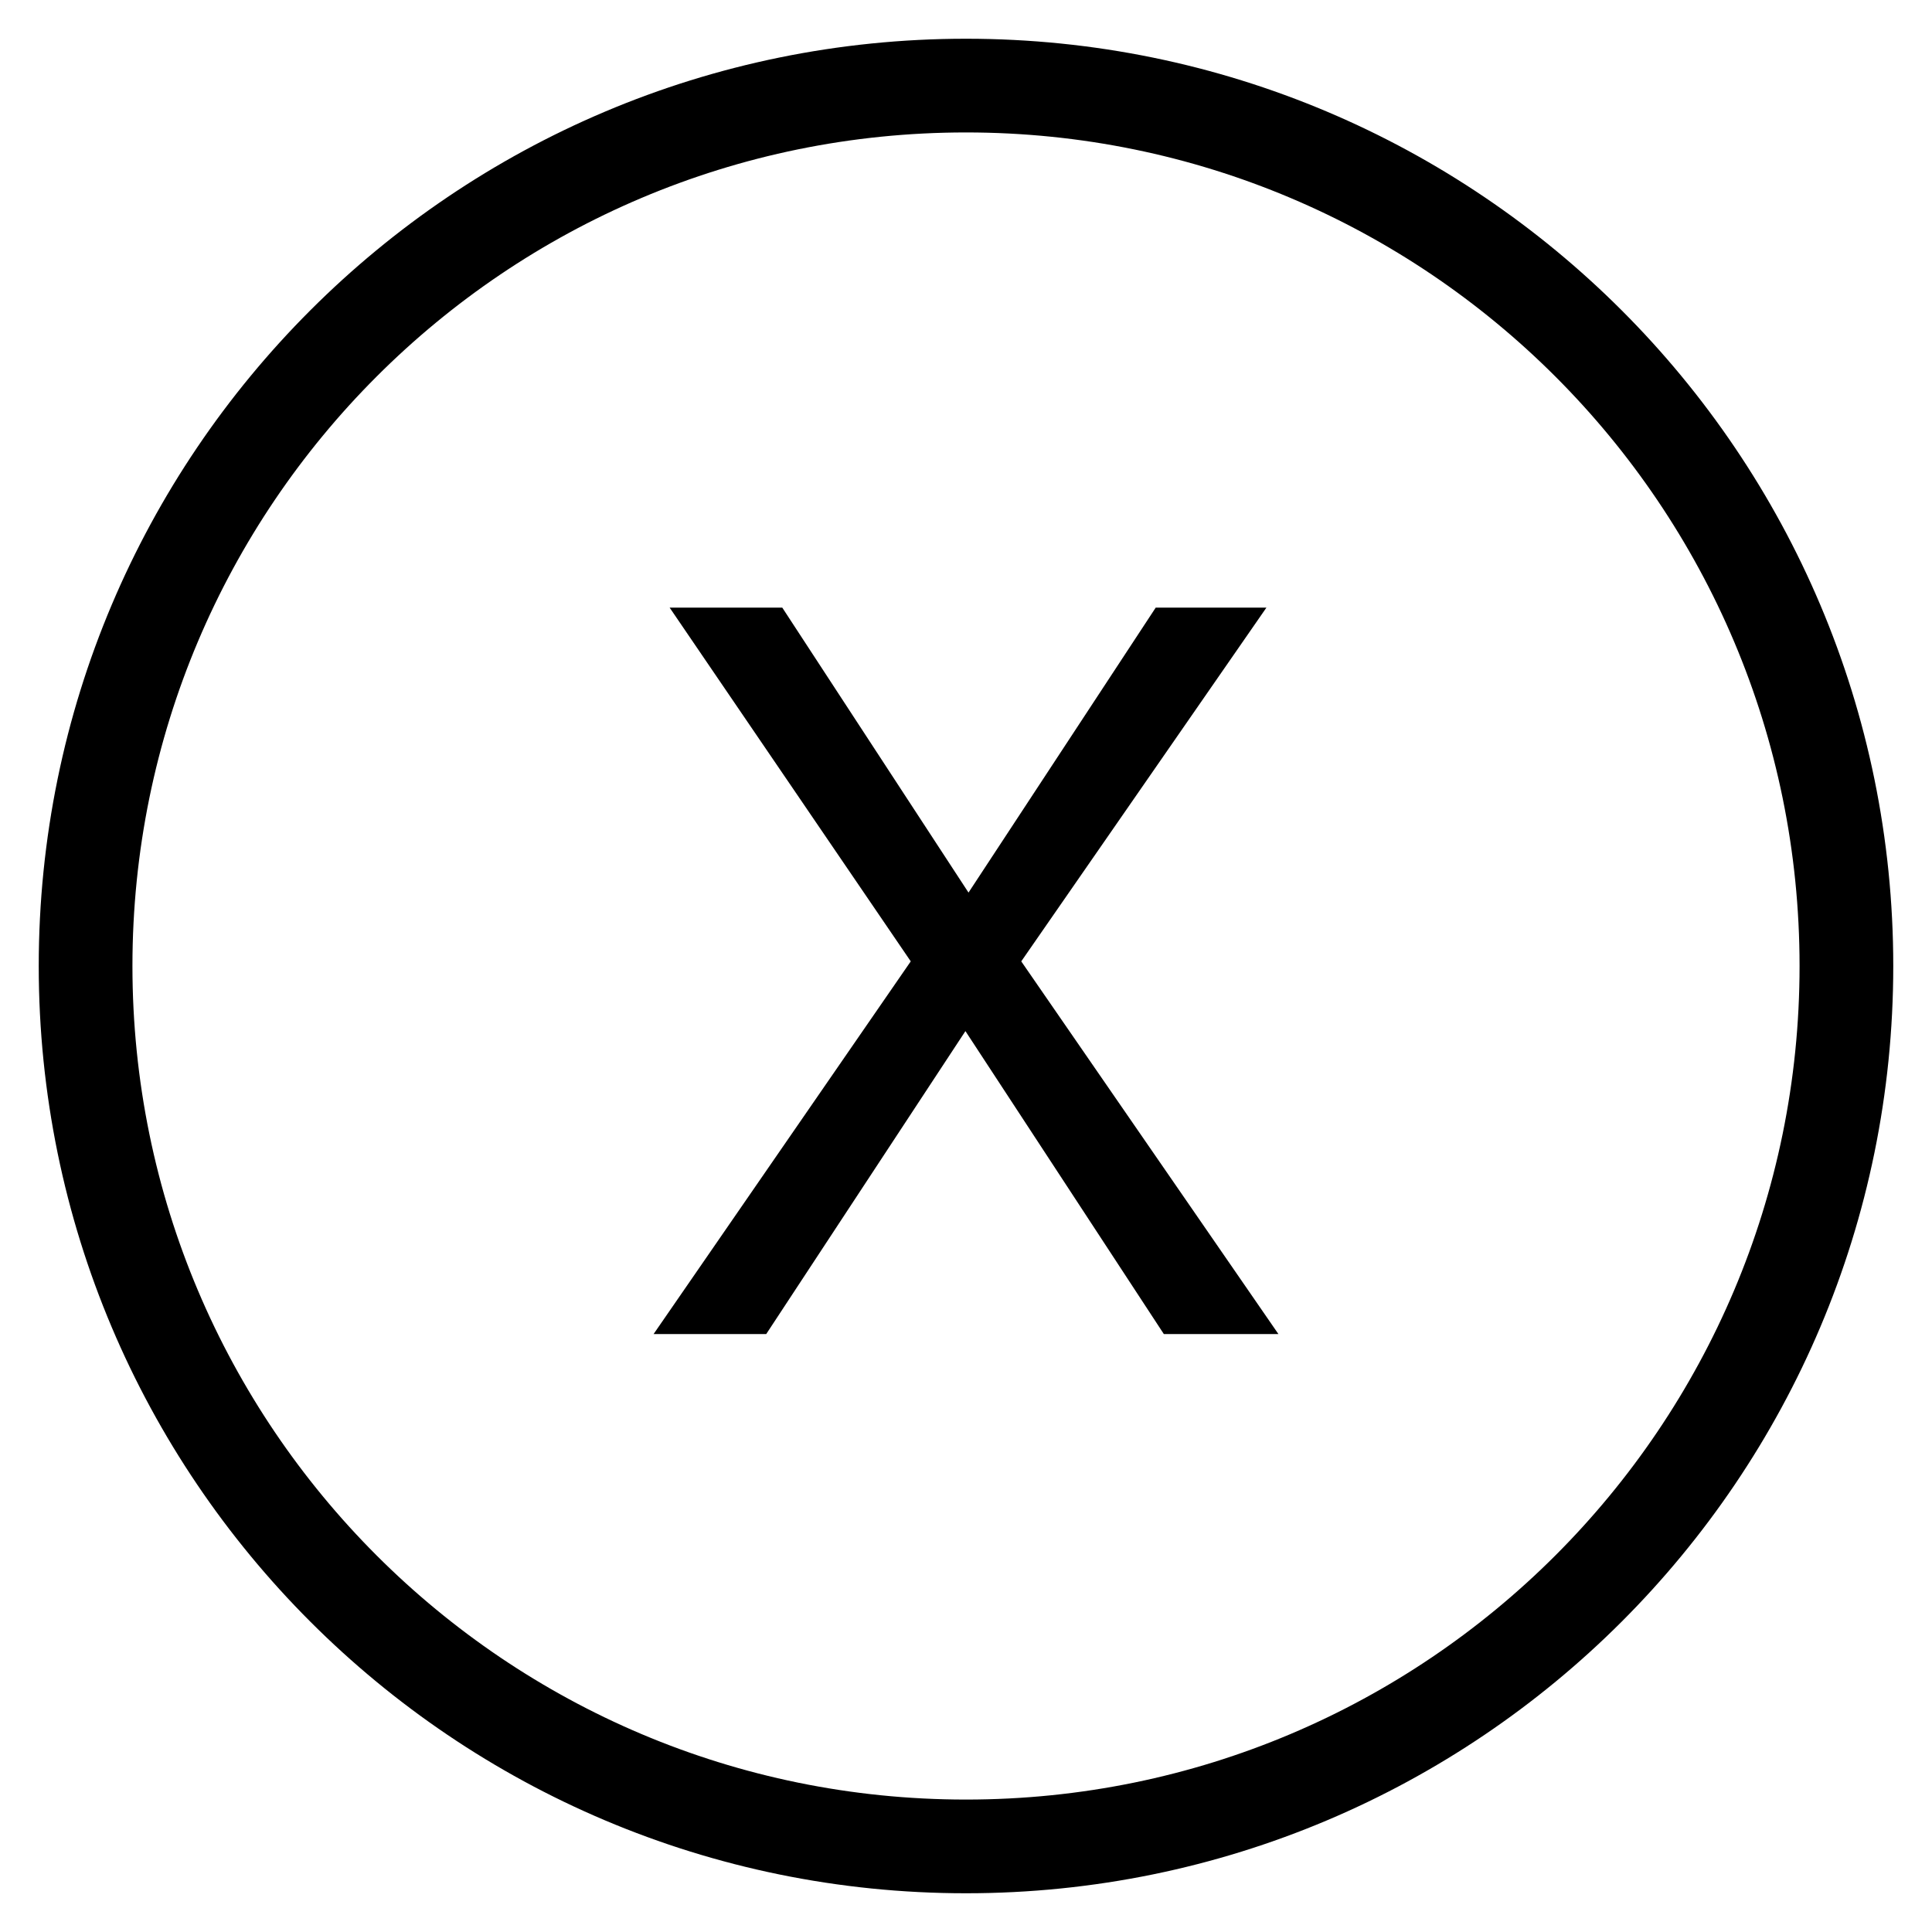
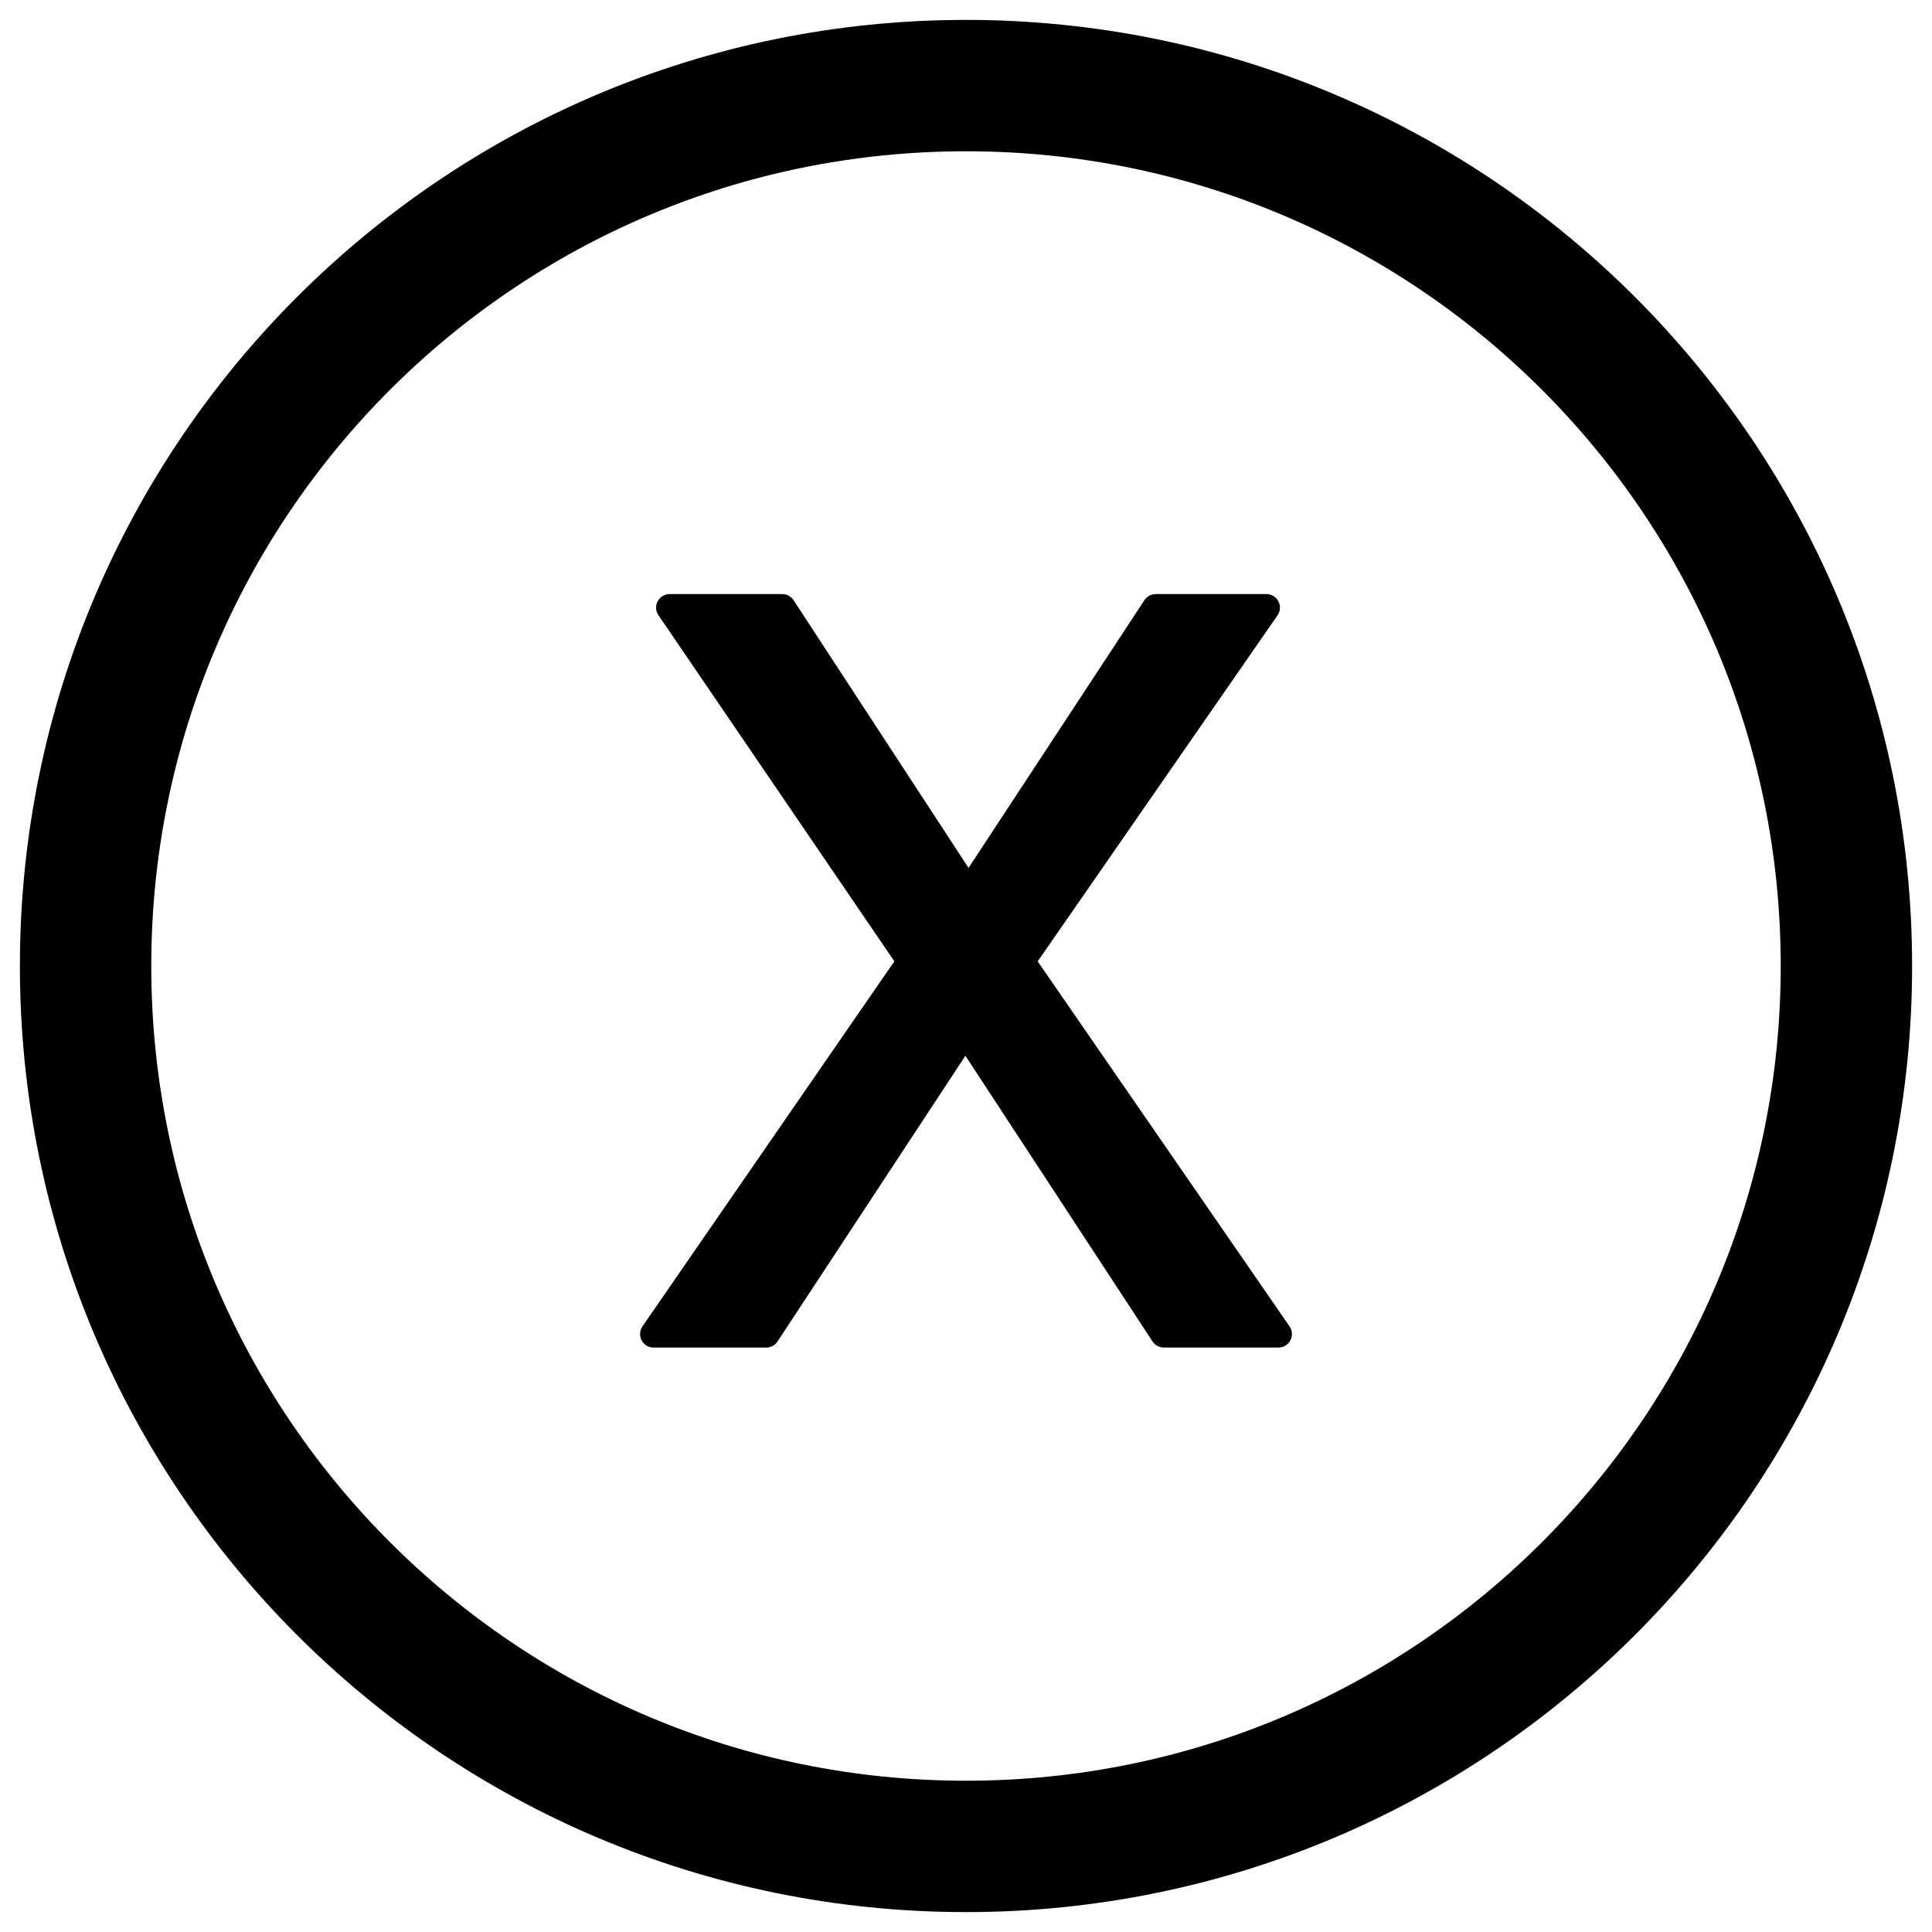
<svg xmlns="http://www.w3.org/2000/svg" viewBox="0 0 100 100" width="100" height="100">
-   <circle cx="50" cy="50" r="45.57" fill="none" stroke="#000000" stroke-width="4.85" />
-   <path d="M66.17 69.05 52.86 49.76 65.55 31.45H59.82L50.13 46.2L40.49 31.45H34.66L47.14 49.76L33.83 69.05H39.66L49.97 53.37L60.24 69.05Z" fill="#000000" />
+   <circle cx="50" cy="50" r="45.57" fill="none" stroke="#000000" stroke-width="6.8" />
+   <path d="M66.17 69.05 52.86 49.76 65.55 31.45H59.82L50.13 46.2L40.49 31.45H34.66L47.14 49.76L33.83 69.05H39.66L49.97 53.37L60.24 69.05Z" fill="#000000" stroke="#000000" stroke-width="1.4" stroke-linejoin="round" />
</svg>
